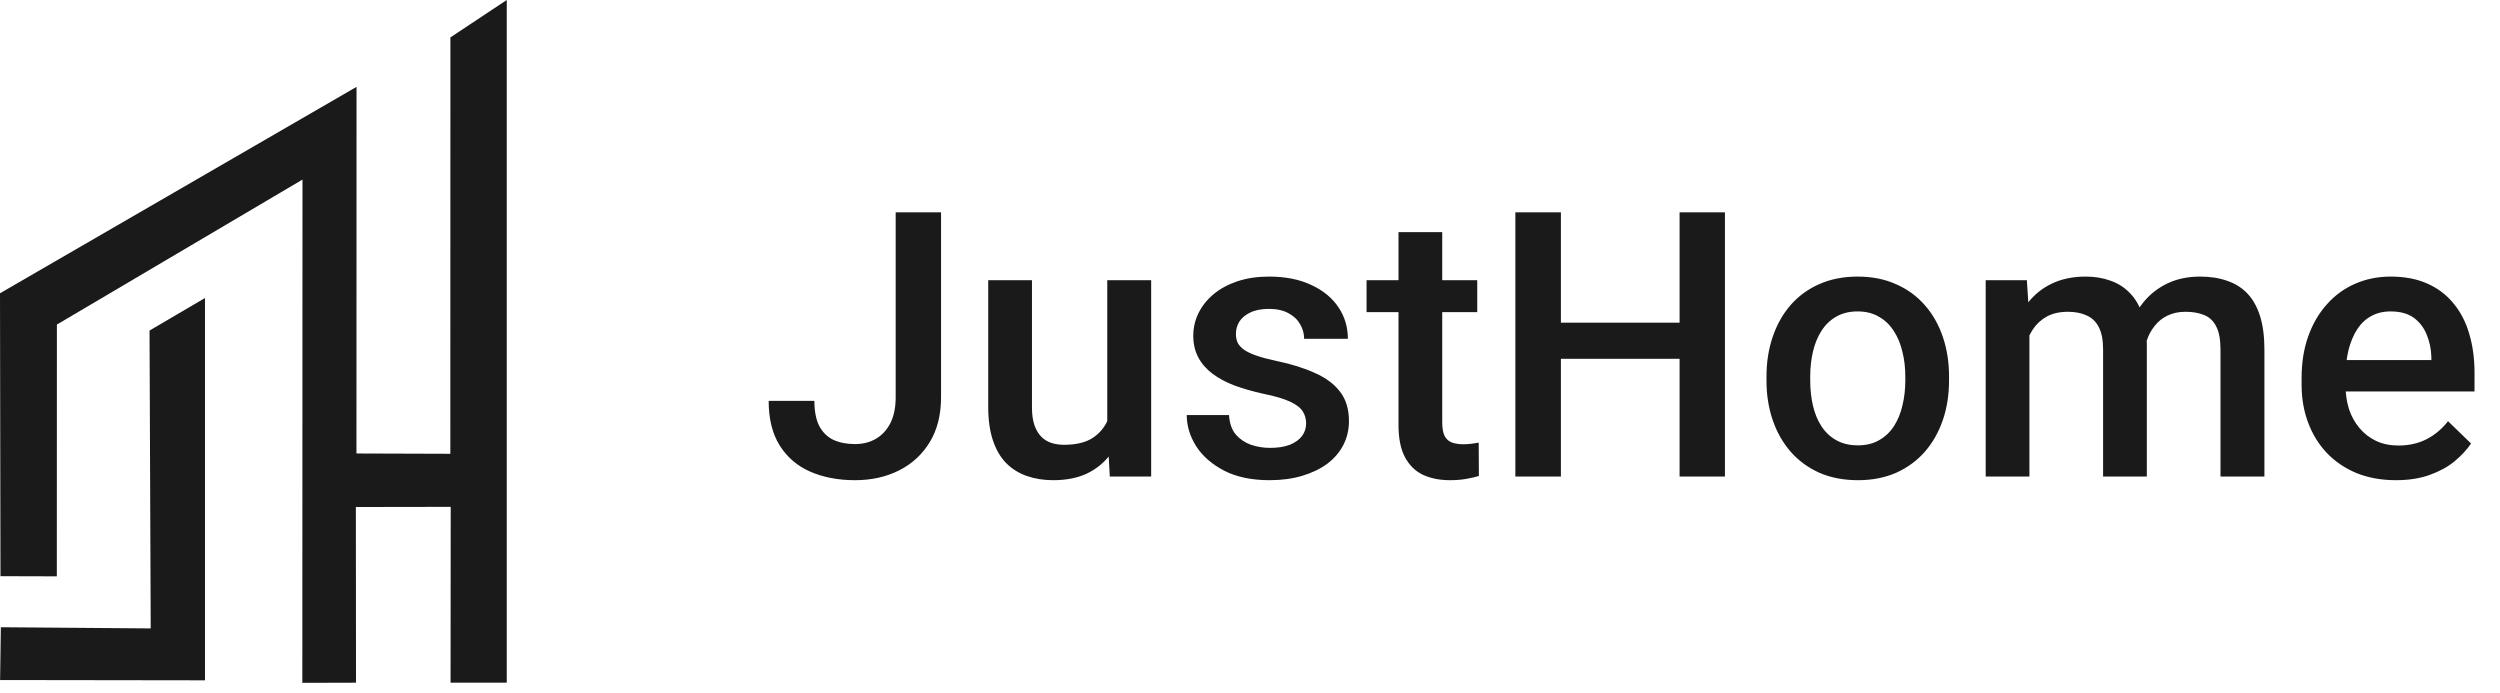
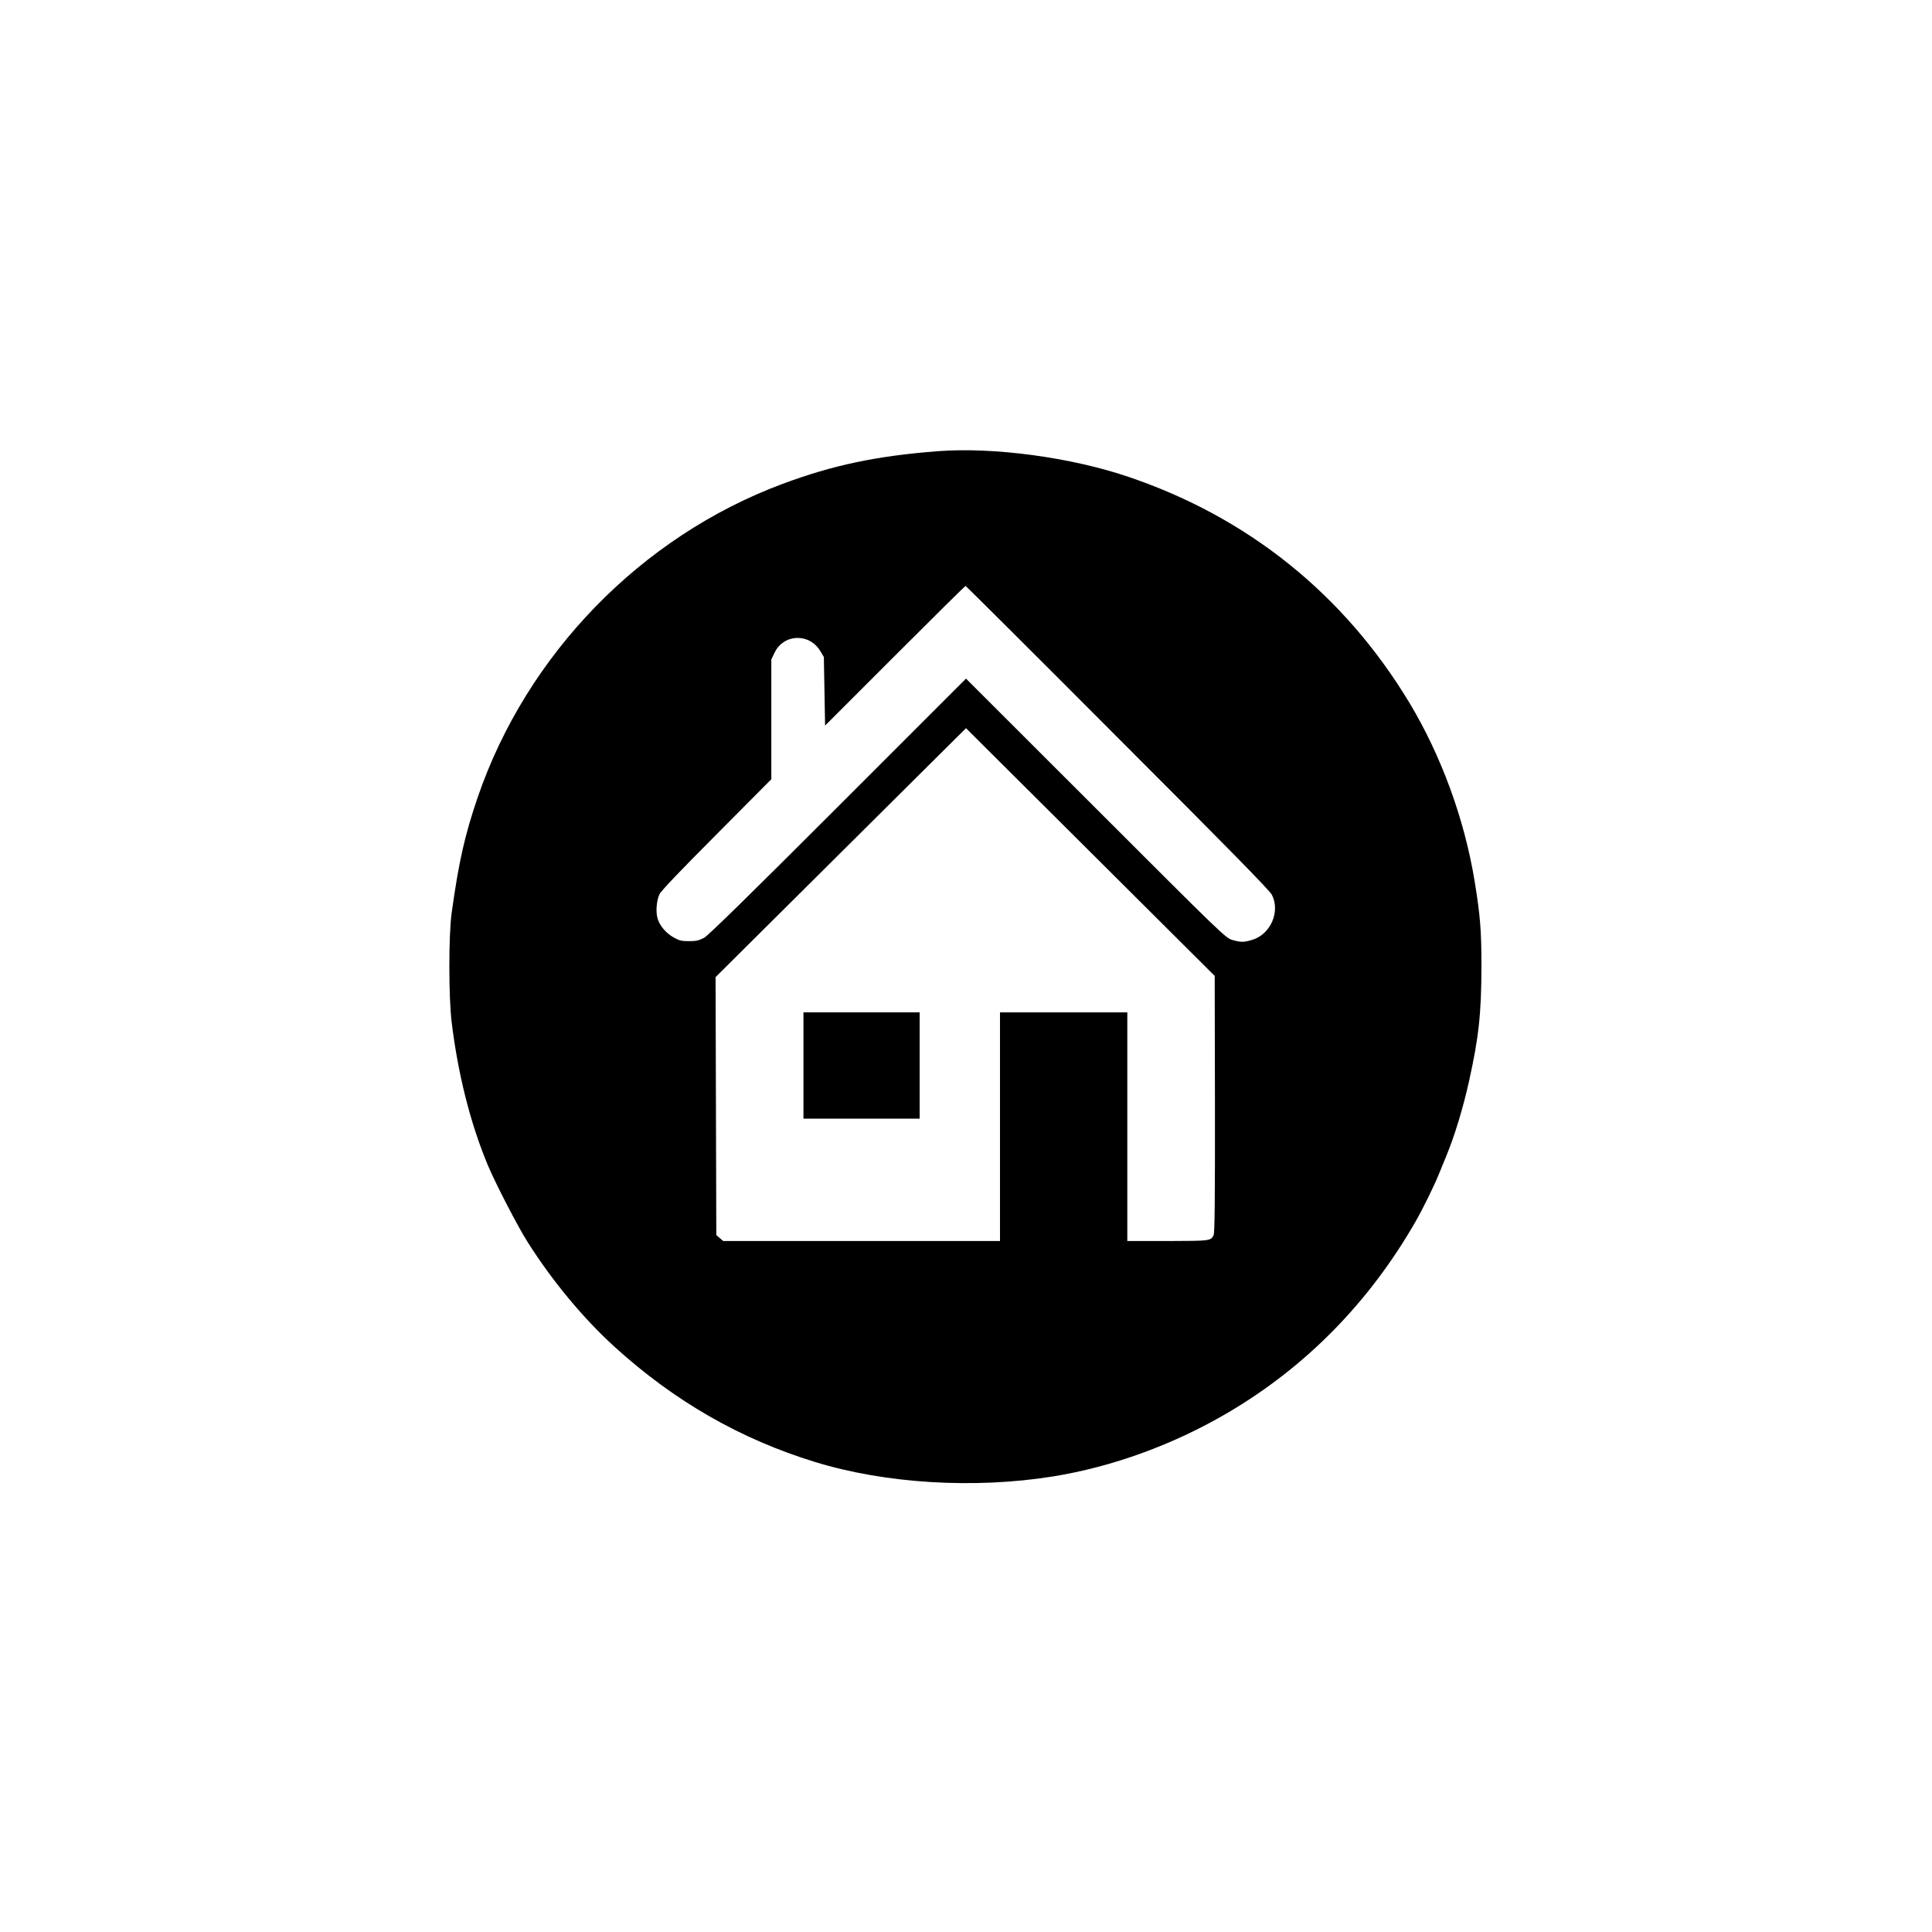
- <svg xmlns="http://www.w3.org/2000/svg" width="148" height="41" viewBox="0 0 148 41" fill="none">
-   <path fill-rule="evenodd" clip-rule="evenodd" d="M17.907 10.631L17.898 40.424L21.076 40.415L21.067 30.015L26.682 30.006L26.673 40.415H30V9.53674e-05L26.664 2.214L26.66 26.864L21.102 26.846L21.107 5.142L0 17.361L0.028 34.11L3.364 34.119L3.368 19.214L17.907 10.631Z" fill="#1A1A1A" />
-   <path fill-rule="evenodd" clip-rule="evenodd" d="M12.135 40.275V17.643L8.852 19.568L8.922 37.202L0.05 37.132L0.006 40.258L12.135 40.275Z" fill="#1A1A1A" />
-   <path d="M53.024 23.517V12.571H55.71V23.517C55.71 24.556 55.488 25.44 55.044 26.171C54.6 26.901 53.995 27.46 53.228 27.846C52.462 28.233 51.592 28.427 50.618 28.427C49.623 28.427 48.738 28.258 47.965 27.922C47.199 27.585 46.597 27.069 46.16 26.375C45.723 25.68 45.505 24.799 45.505 23.732H48.212C48.212 24.348 48.309 24.846 48.502 25.225C48.703 25.598 48.982 25.87 49.34 26.042C49.705 26.206 50.131 26.289 50.618 26.289C51.084 26.289 51.495 26.185 51.853 25.977C52.219 25.762 52.505 25.451 52.713 25.043C52.921 24.627 53.024 24.119 53.024 23.517ZM65.55 25.472V16.589H68.149V28.212H65.7L65.55 25.472ZM65.915 23.055L66.785 23.034C66.785 23.814 66.699 24.534 66.527 25.193C66.356 25.845 66.091 26.414 65.732 26.901C65.374 27.381 64.916 27.757 64.357 28.029C63.799 28.294 63.129 28.427 62.349 28.427C61.783 28.427 61.264 28.344 60.791 28.179C60.318 28.015 59.91 27.761 59.566 27.417C59.23 27.073 58.968 26.625 58.782 26.074C58.596 25.523 58.503 24.864 58.503 24.097V16.589H61.092V24.119C61.092 24.541 61.142 24.896 61.242 25.182C61.342 25.462 61.478 25.687 61.65 25.859C61.822 26.031 62.023 26.153 62.252 26.224C62.481 26.296 62.725 26.332 62.982 26.332C63.72 26.332 64.3 26.189 64.723 25.902C65.152 25.608 65.457 25.215 65.636 24.721C65.822 24.226 65.915 23.671 65.915 23.055ZM77.323 25.064C77.323 24.806 77.259 24.574 77.13 24.366C77.001 24.151 76.754 23.958 76.389 23.786C76.031 23.614 75.501 23.456 74.799 23.313C74.183 23.177 73.617 23.016 73.102 22.83C72.593 22.637 72.156 22.404 71.791 22.132C71.426 21.86 71.143 21.537 70.942 21.165C70.742 20.792 70.642 20.363 70.642 19.876C70.642 19.403 70.745 18.956 70.953 18.533C71.161 18.11 71.458 17.738 71.845 17.416C72.231 17.093 72.701 16.839 73.252 16.653C73.811 16.467 74.434 16.374 75.121 16.374C76.095 16.374 76.929 16.538 77.624 16.868C78.326 17.19 78.863 17.631 79.235 18.189C79.608 18.741 79.794 19.364 79.794 20.058H77.205C77.205 19.75 77.126 19.464 76.969 19.199C76.818 18.927 76.589 18.708 76.281 18.544C75.973 18.372 75.587 18.286 75.121 18.286C74.677 18.286 74.308 18.358 74.015 18.501C73.728 18.637 73.513 18.816 73.37 19.038C73.234 19.26 73.166 19.503 73.166 19.768C73.166 19.962 73.202 20.137 73.273 20.295C73.352 20.445 73.481 20.585 73.66 20.714C73.839 20.835 74.083 20.95 74.391 21.057C74.706 21.165 75.1 21.269 75.572 21.369C76.46 21.555 77.223 21.795 77.86 22.089C78.505 22.375 78.999 22.747 79.343 23.206C79.686 23.657 79.858 24.23 79.858 24.925C79.858 25.44 79.747 25.913 79.525 26.343C79.311 26.765 78.995 27.134 78.58 27.449C78.165 27.757 77.667 27.997 77.087 28.169C76.514 28.341 75.87 28.427 75.153 28.427C74.101 28.427 73.209 28.24 72.478 27.868C71.748 27.488 71.193 27.005 70.814 26.418C70.441 25.823 70.255 25.207 70.255 24.57H72.758C72.787 25.05 72.919 25.433 73.155 25.72C73.399 25.999 73.7 26.203 74.058 26.332C74.423 26.453 74.799 26.514 75.186 26.514C75.651 26.514 76.041 26.453 76.356 26.332C76.671 26.203 76.912 26.031 77.076 25.816C77.241 25.594 77.323 25.343 77.323 25.064ZM87.453 16.589V18.479H80.9V16.589H87.453ZM82.791 13.742H85.38V25C85.38 25.358 85.43 25.634 85.53 25.827C85.638 26.013 85.784 26.138 85.971 26.203C86.157 26.267 86.375 26.3 86.626 26.3C86.805 26.3 86.977 26.289 87.142 26.267C87.306 26.246 87.439 26.224 87.539 26.203L87.55 28.179C87.335 28.244 87.084 28.301 86.798 28.351C86.519 28.401 86.196 28.427 85.831 28.427C85.237 28.427 84.71 28.323 84.252 28.115C83.794 27.9 83.436 27.553 83.178 27.073C82.92 26.593 82.791 25.956 82.791 25.161V13.742ZM100.043 19.102V21.24H91.739V19.102H100.043ZM92.405 12.571V28.212H89.709V12.571H92.405ZM102.116 12.571V28.212H99.431V12.571H102.116ZM104.576 22.529V22.282C104.576 21.444 104.698 20.667 104.941 19.951C105.185 19.228 105.536 18.601 105.994 18.071C106.46 17.534 107.025 17.119 107.691 16.825C108.365 16.524 109.124 16.374 109.969 16.374C110.821 16.374 111.58 16.524 112.246 16.825C112.919 17.119 113.489 17.534 113.954 18.071C114.42 18.601 114.774 19.228 115.018 19.951C115.261 20.667 115.383 21.444 115.383 22.282V22.529C115.383 23.367 115.261 24.144 115.018 24.86C114.774 25.576 114.42 26.203 113.954 26.74C113.489 27.27 112.923 27.685 112.257 27.986C111.591 28.28 110.835 28.427 109.99 28.427C109.138 28.427 108.375 28.28 107.702 27.986C107.036 27.685 106.47 27.27 106.005 26.74C105.539 26.203 105.185 25.576 104.941 24.86C104.698 24.144 104.576 23.367 104.576 22.529ZM107.165 22.282V22.529C107.165 23.052 107.219 23.546 107.326 24.012C107.434 24.477 107.602 24.885 107.831 25.236C108.06 25.587 108.354 25.863 108.712 26.063C109.07 26.264 109.496 26.364 109.99 26.364C110.47 26.364 110.885 26.264 111.236 26.063C111.594 25.863 111.888 25.587 112.117 25.236C112.346 24.885 112.515 24.477 112.622 24.012C112.737 23.546 112.794 23.052 112.794 22.529V22.282C112.794 21.766 112.737 21.279 112.622 20.821C112.515 20.356 112.343 19.944 112.106 19.586C111.877 19.228 111.584 18.948 111.226 18.748C110.875 18.54 110.456 18.436 109.969 18.436C109.482 18.436 109.059 18.54 108.701 18.748C108.35 18.948 108.06 19.228 107.831 19.586C107.602 19.944 107.434 20.356 107.326 20.821C107.219 21.279 107.165 21.766 107.165 22.282ZM120.142 18.952V28.212H117.553V16.589H119.991L120.142 18.952ZM119.723 21.971L118.842 21.96C118.842 21.158 118.942 20.416 119.143 19.736C119.343 19.056 119.637 18.465 120.023 17.964C120.41 17.455 120.89 17.065 121.463 16.793C122.043 16.513 122.713 16.374 123.472 16.374C124.002 16.374 124.485 16.453 124.922 16.61C125.366 16.761 125.749 17 126.071 17.33C126.401 17.659 126.651 18.082 126.823 18.597C127.002 19.113 127.092 19.736 127.092 20.467V28.212H124.503V20.692C124.503 20.126 124.417 19.682 124.245 19.36C124.08 19.038 123.84 18.809 123.525 18.673C123.217 18.529 122.849 18.458 122.419 18.458C121.932 18.458 121.517 18.551 121.173 18.737C120.836 18.923 120.561 19.177 120.346 19.5C120.131 19.822 119.973 20.194 119.873 20.617C119.773 21.04 119.723 21.491 119.723 21.971ZM126.931 21.283L125.717 21.552C125.717 20.85 125.813 20.187 126.007 19.564C126.207 18.934 126.497 18.383 126.877 17.91C127.264 17.43 127.74 17.054 128.306 16.782C128.871 16.51 129.52 16.374 130.25 16.374C130.844 16.374 131.374 16.456 131.84 16.621C132.312 16.778 132.714 17.029 133.043 17.373C133.372 17.717 133.623 18.164 133.795 18.716C133.967 19.26 134.053 19.919 134.053 20.692V28.212H131.453V20.681C131.453 20.094 131.367 19.639 131.195 19.317C131.031 18.995 130.794 18.773 130.486 18.651C130.178 18.522 129.81 18.458 129.38 18.458C128.979 18.458 128.624 18.533 128.316 18.683C128.016 18.827 127.761 19.031 127.554 19.296C127.346 19.553 127.188 19.851 127.081 20.187C126.981 20.524 126.931 20.889 126.931 21.283ZM141.841 28.427C140.981 28.427 140.204 28.287 139.51 28.008C138.822 27.721 138.235 27.324 137.748 26.815C137.268 26.307 136.899 25.709 136.642 25.021C136.384 24.334 136.255 23.593 136.255 22.798V22.368C136.255 21.458 136.387 20.635 136.652 19.897C136.917 19.16 137.286 18.529 137.759 18.007C138.231 17.477 138.79 17.072 139.435 16.793C140.079 16.513 140.777 16.374 141.529 16.374C142.36 16.374 143.087 16.513 143.71 16.793C144.333 17.072 144.849 17.466 145.257 17.974C145.672 18.476 145.98 19.074 146.181 19.768C146.388 20.463 146.492 21.229 146.492 22.067V23.174H137.512V21.315H143.936V21.111C143.921 20.646 143.828 20.209 143.656 19.8C143.492 19.392 143.237 19.063 142.894 18.812C142.55 18.562 142.091 18.436 141.519 18.436C141.089 18.436 140.706 18.529 140.369 18.716C140.04 18.895 139.764 19.156 139.542 19.5C139.32 19.843 139.148 20.259 139.026 20.746C138.912 21.226 138.854 21.766 138.854 22.368V22.798C138.854 23.306 138.923 23.779 139.059 24.216C139.202 24.645 139.41 25.021 139.682 25.343C139.954 25.666 140.283 25.92 140.67 26.106C141.057 26.285 141.497 26.375 141.991 26.375C142.614 26.375 143.169 26.249 143.656 25.999C144.143 25.748 144.566 25.394 144.924 24.935L146.288 26.257C146.037 26.622 145.712 26.973 145.311 27.309C144.91 27.639 144.419 27.907 143.839 28.115C143.266 28.323 142.6 28.427 141.841 28.427Z" fill="#1A1A1A" />
+ <svg xmlns="http://www.w3.org/2000/svg" version="1.0" width="auto" height="100" viewBox="0 0 1563 1563" preserveAspectRatio="xMidYMid meet">
+   <g transform="translate(0,1563) scale(0.1,-0.1)" stroke="none">
+     <path d="M7590 11980 c-496 -38 -849 -112 -1260 -265 -1145 -427 -2071 -1380 -2467 -2540 -103 -303 -151 -513 -209 -930 -25 -174 -25 -684 0 -885 51 -419 151 -817 292 -1155 59 -142 243 -499 323 -624 197 -312 450 -617 703 -847 484 -440 1019 -747 1623 -932 570 -175 1286 -218 1921 -117 485 78 982 259 1424 520 627 370 1136 889 1510 1539 61 106 153 294 190 386 10 25 36 89 59 144 69 166 137 391 185 606 80 361 100 551 101 930 0 293 -10 415 -55 690 -82 503 -271 1018 -528 1445 -528 875 -1303 1499 -2272 1827 -464 158 -1090 242 -1540 208z m1451 -2316 c889 -889 1231 -1238 1248 -1272 71 -137 -10 -322 -160 -366 -66 -20 -92 -20 -160 0 -53 15 -80 41 -1104 1065 l-1050 1049 -1034 -1034 c-755 -755 -1049 -1042 -1085 -1063 -42 -22 -64 -27 -121 -27 -60 0 -79 4 -125 30 -64 36 -115 97 -131 157 -15 55 -7 142 16 192 12 27 165 187 462 485 l443 446 0 484 0 485 24 50 c73 159 285 167 374 15 l27 -45 5 -278 5 -277 565 565 c311 311 568 565 571 565 4 0 557 -551 1230 -1226z m788 -2967 c1 -772 -2 -1044 -11 -1060 -24 -46 -26 -46 -370 -47 l-328 0 0 925 0 925 -515 0 -515 0 0 -925 0 -925 -1119 0 -1120 0 -28 24 -28 24 -3 1044 -3 1043 1013 1007 1013 1007 1006 -1002 1006 -1002 2 -1038z" />
+     <path d="M6500 7010 l0 -430 470 0 470 0 0 430 0 430 -470 0 -470 0 0 -430z" />
+   </g>
</svg>
